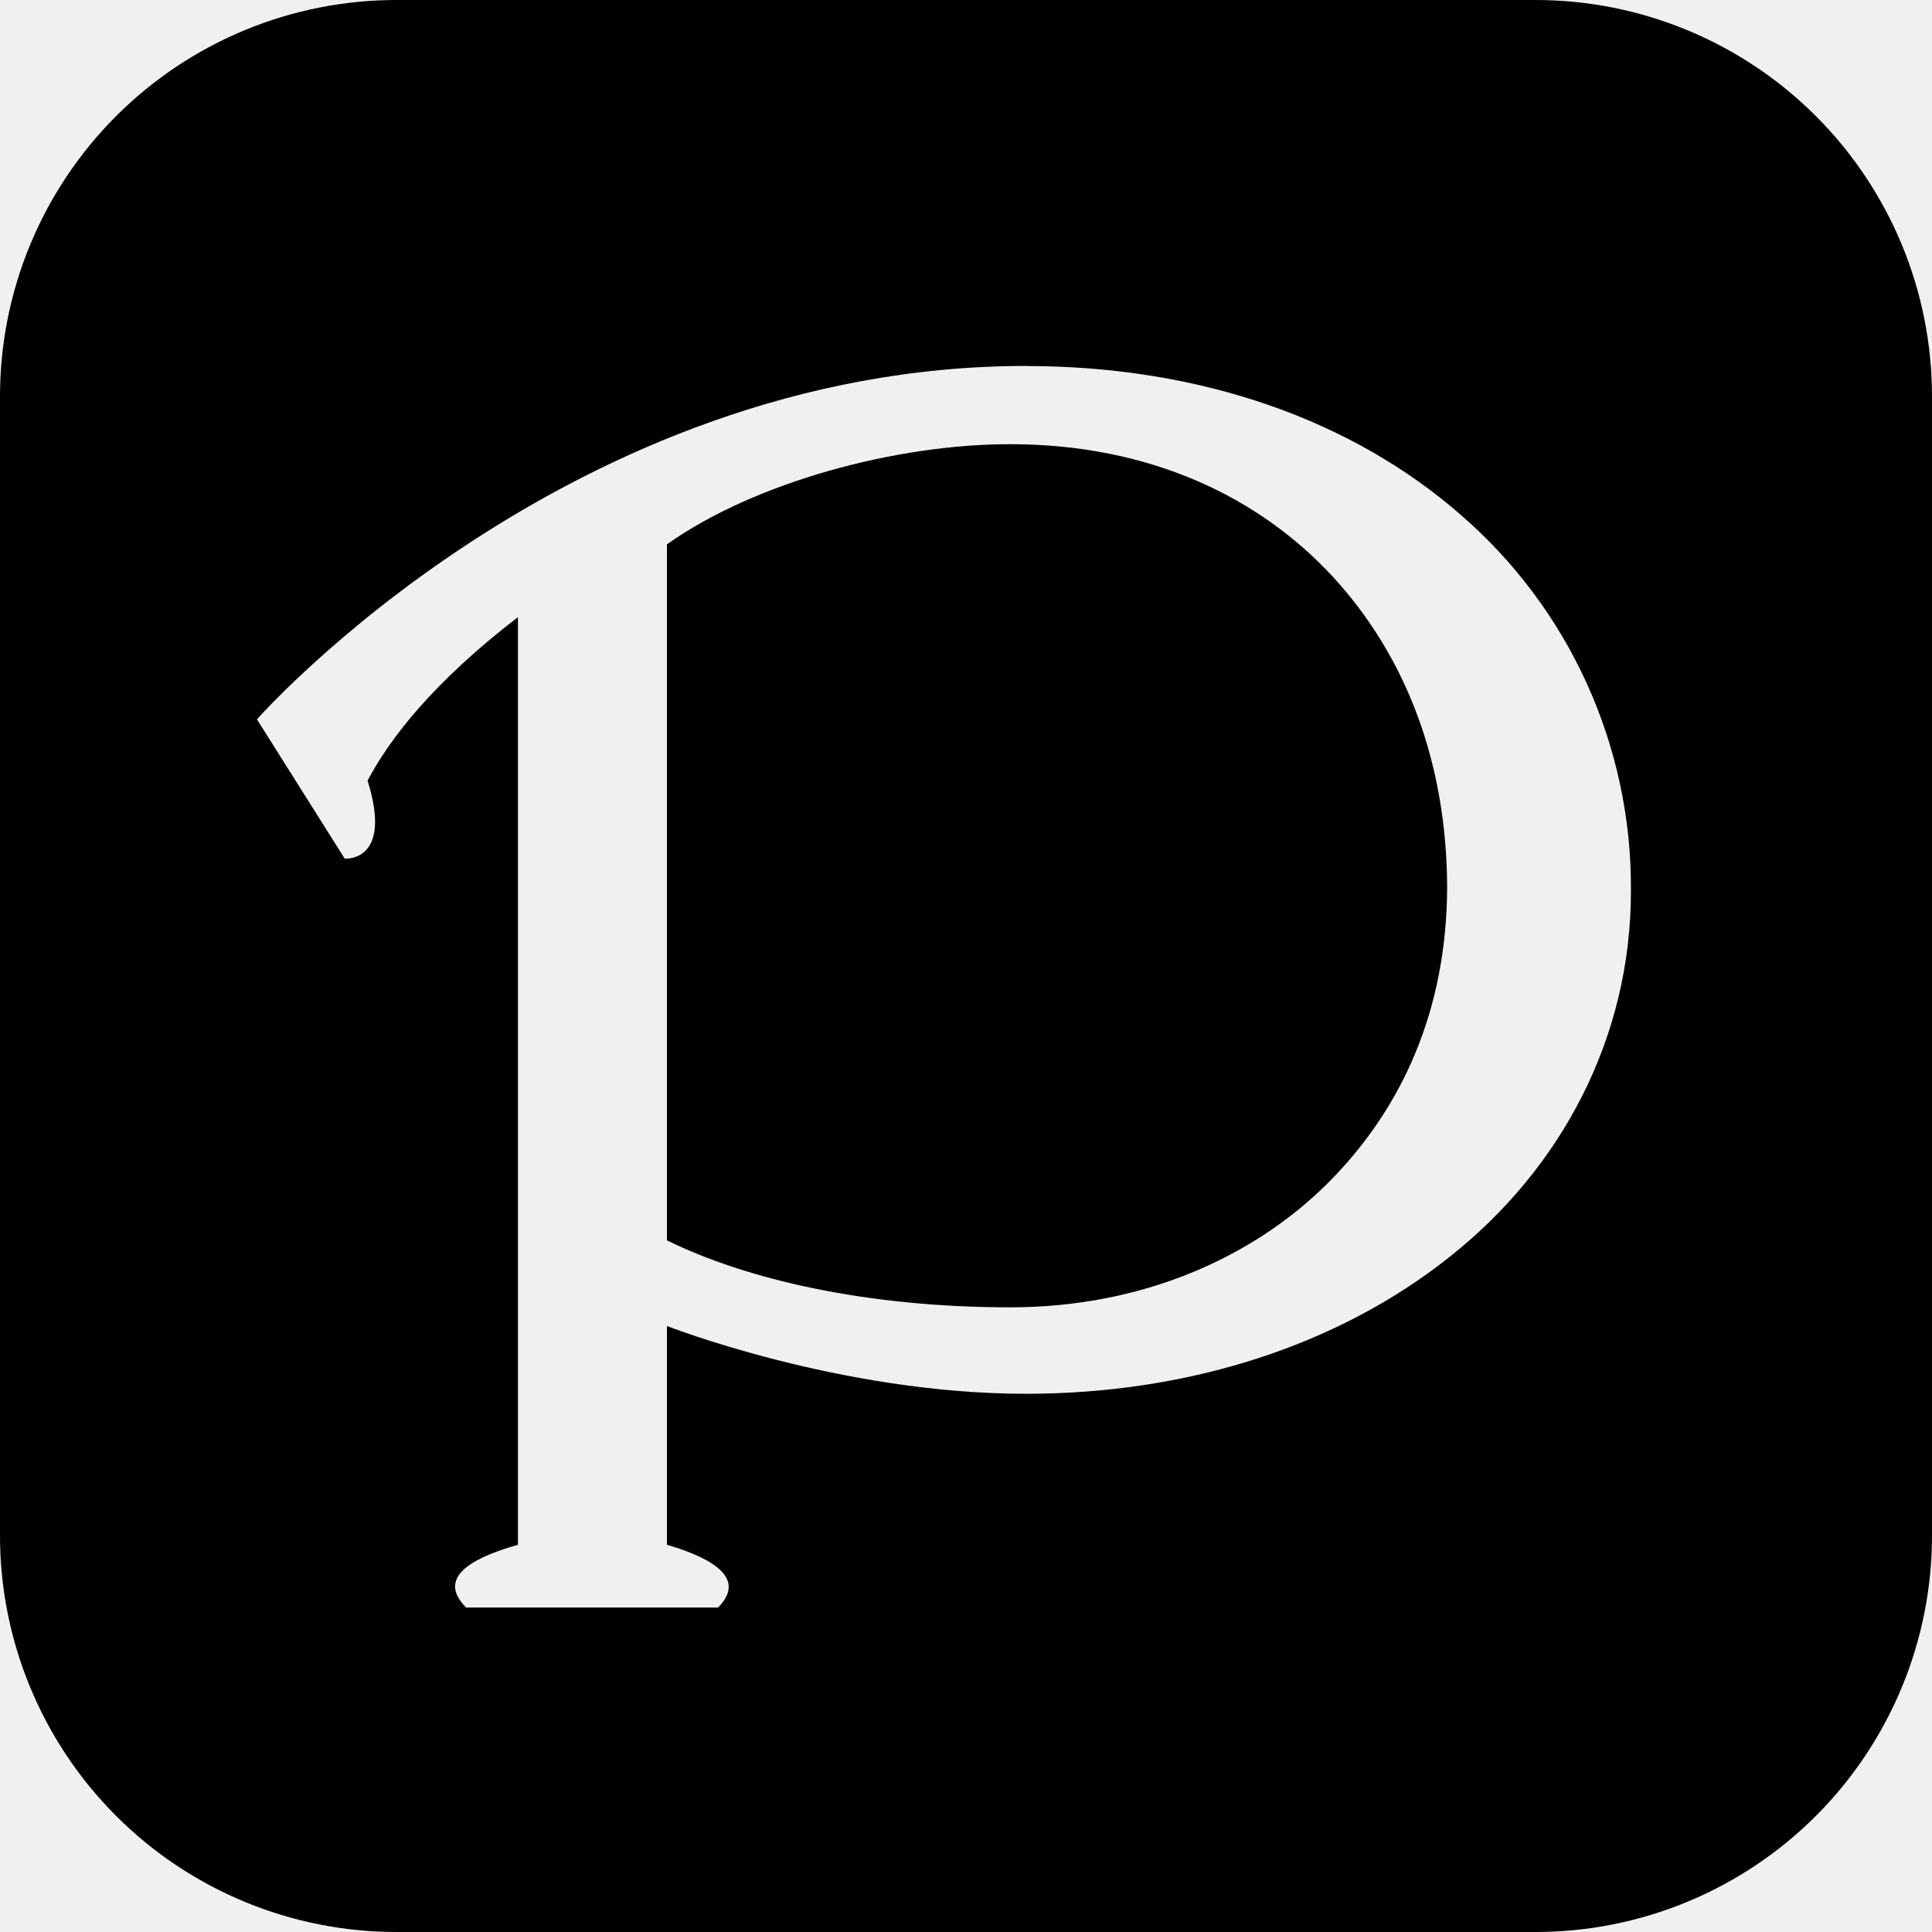
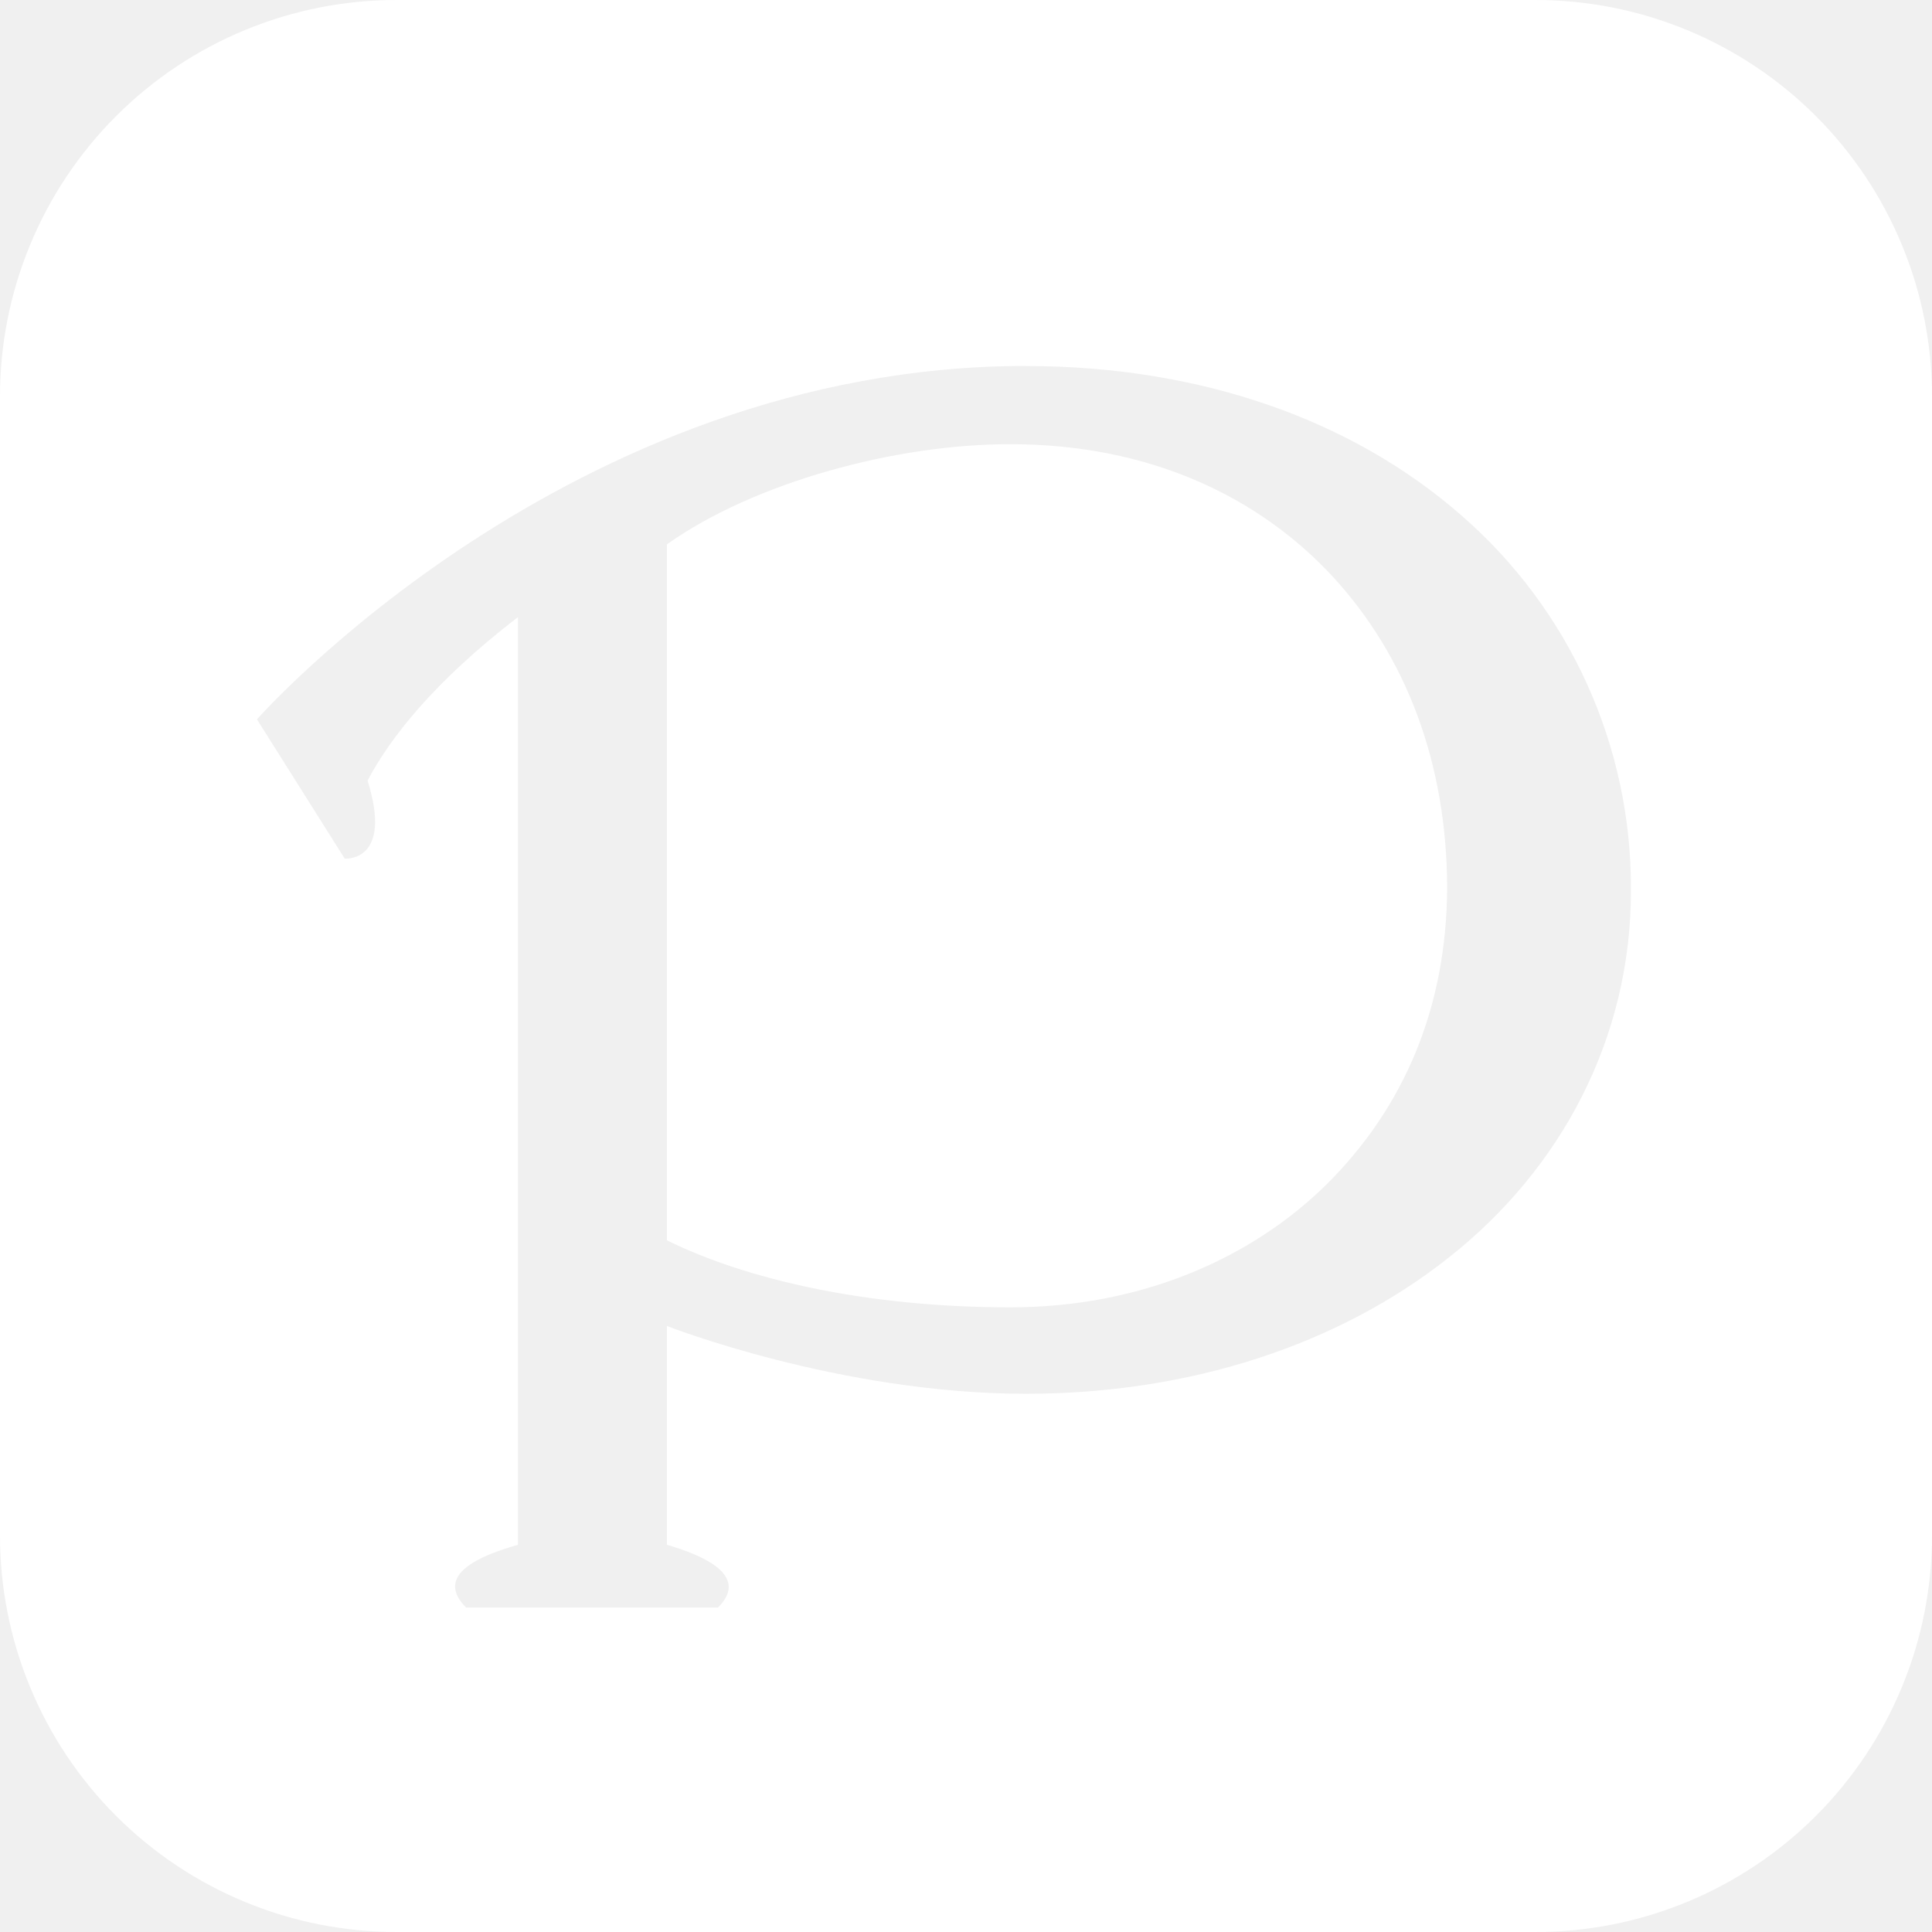
- <svg xmlns="http://www.w3.org/2000/svg" fill="#000000" width="800px" height="800px" viewBox="0 0 24 24" role="img">
+ <svg xmlns="http://www.w3.org/2000/svg" fill="#ffffff" width="800px" height="800px" viewBox="0 0 24 24" role="img">
  <path d="M4.935 0A4.924 4.924 0 0 0 0 4.935v14.13A4.924 4.924 0 0 0 4.935 24h14.13A4.924 4.924 0 0 0 24 19.065V4.935A4.924 4.924 0 0 0 19.065 0zm7.81 4.547c2.181 0 4.058.676 5.399 1.847a6.118 6.118 0 0 1 2.116 4.66c.005 1.854-.88 3.476-2.257 4.563-1.375 1.092-3.225 1.697-5.258 1.697-2.314 0-4.46-.842-4.46-.842v2.718c.397.116 1.048.365.635.779H5.79c-.41-.41.19-.65.644-.779V7.666c-1.053.81-1.593 1.51-1.868 2.031.32 1.02-.284.969-.284.969l-1.09-1.73s3.868-4.39 9.553-4.39zm-.19.971c-1.423-.003-3.184.473-4.27 1.244v8.646c.988.487 2.484.832 4.26.832h.01c1.596 0 2.98-.593 3.93-1.533.952-.948 1.486-2.183 1.492-3.683-.005-1.54-.504-2.864-1.42-3.86-.918-.992-2.274-1.645-4.002-1.646Z" />
</svg>
